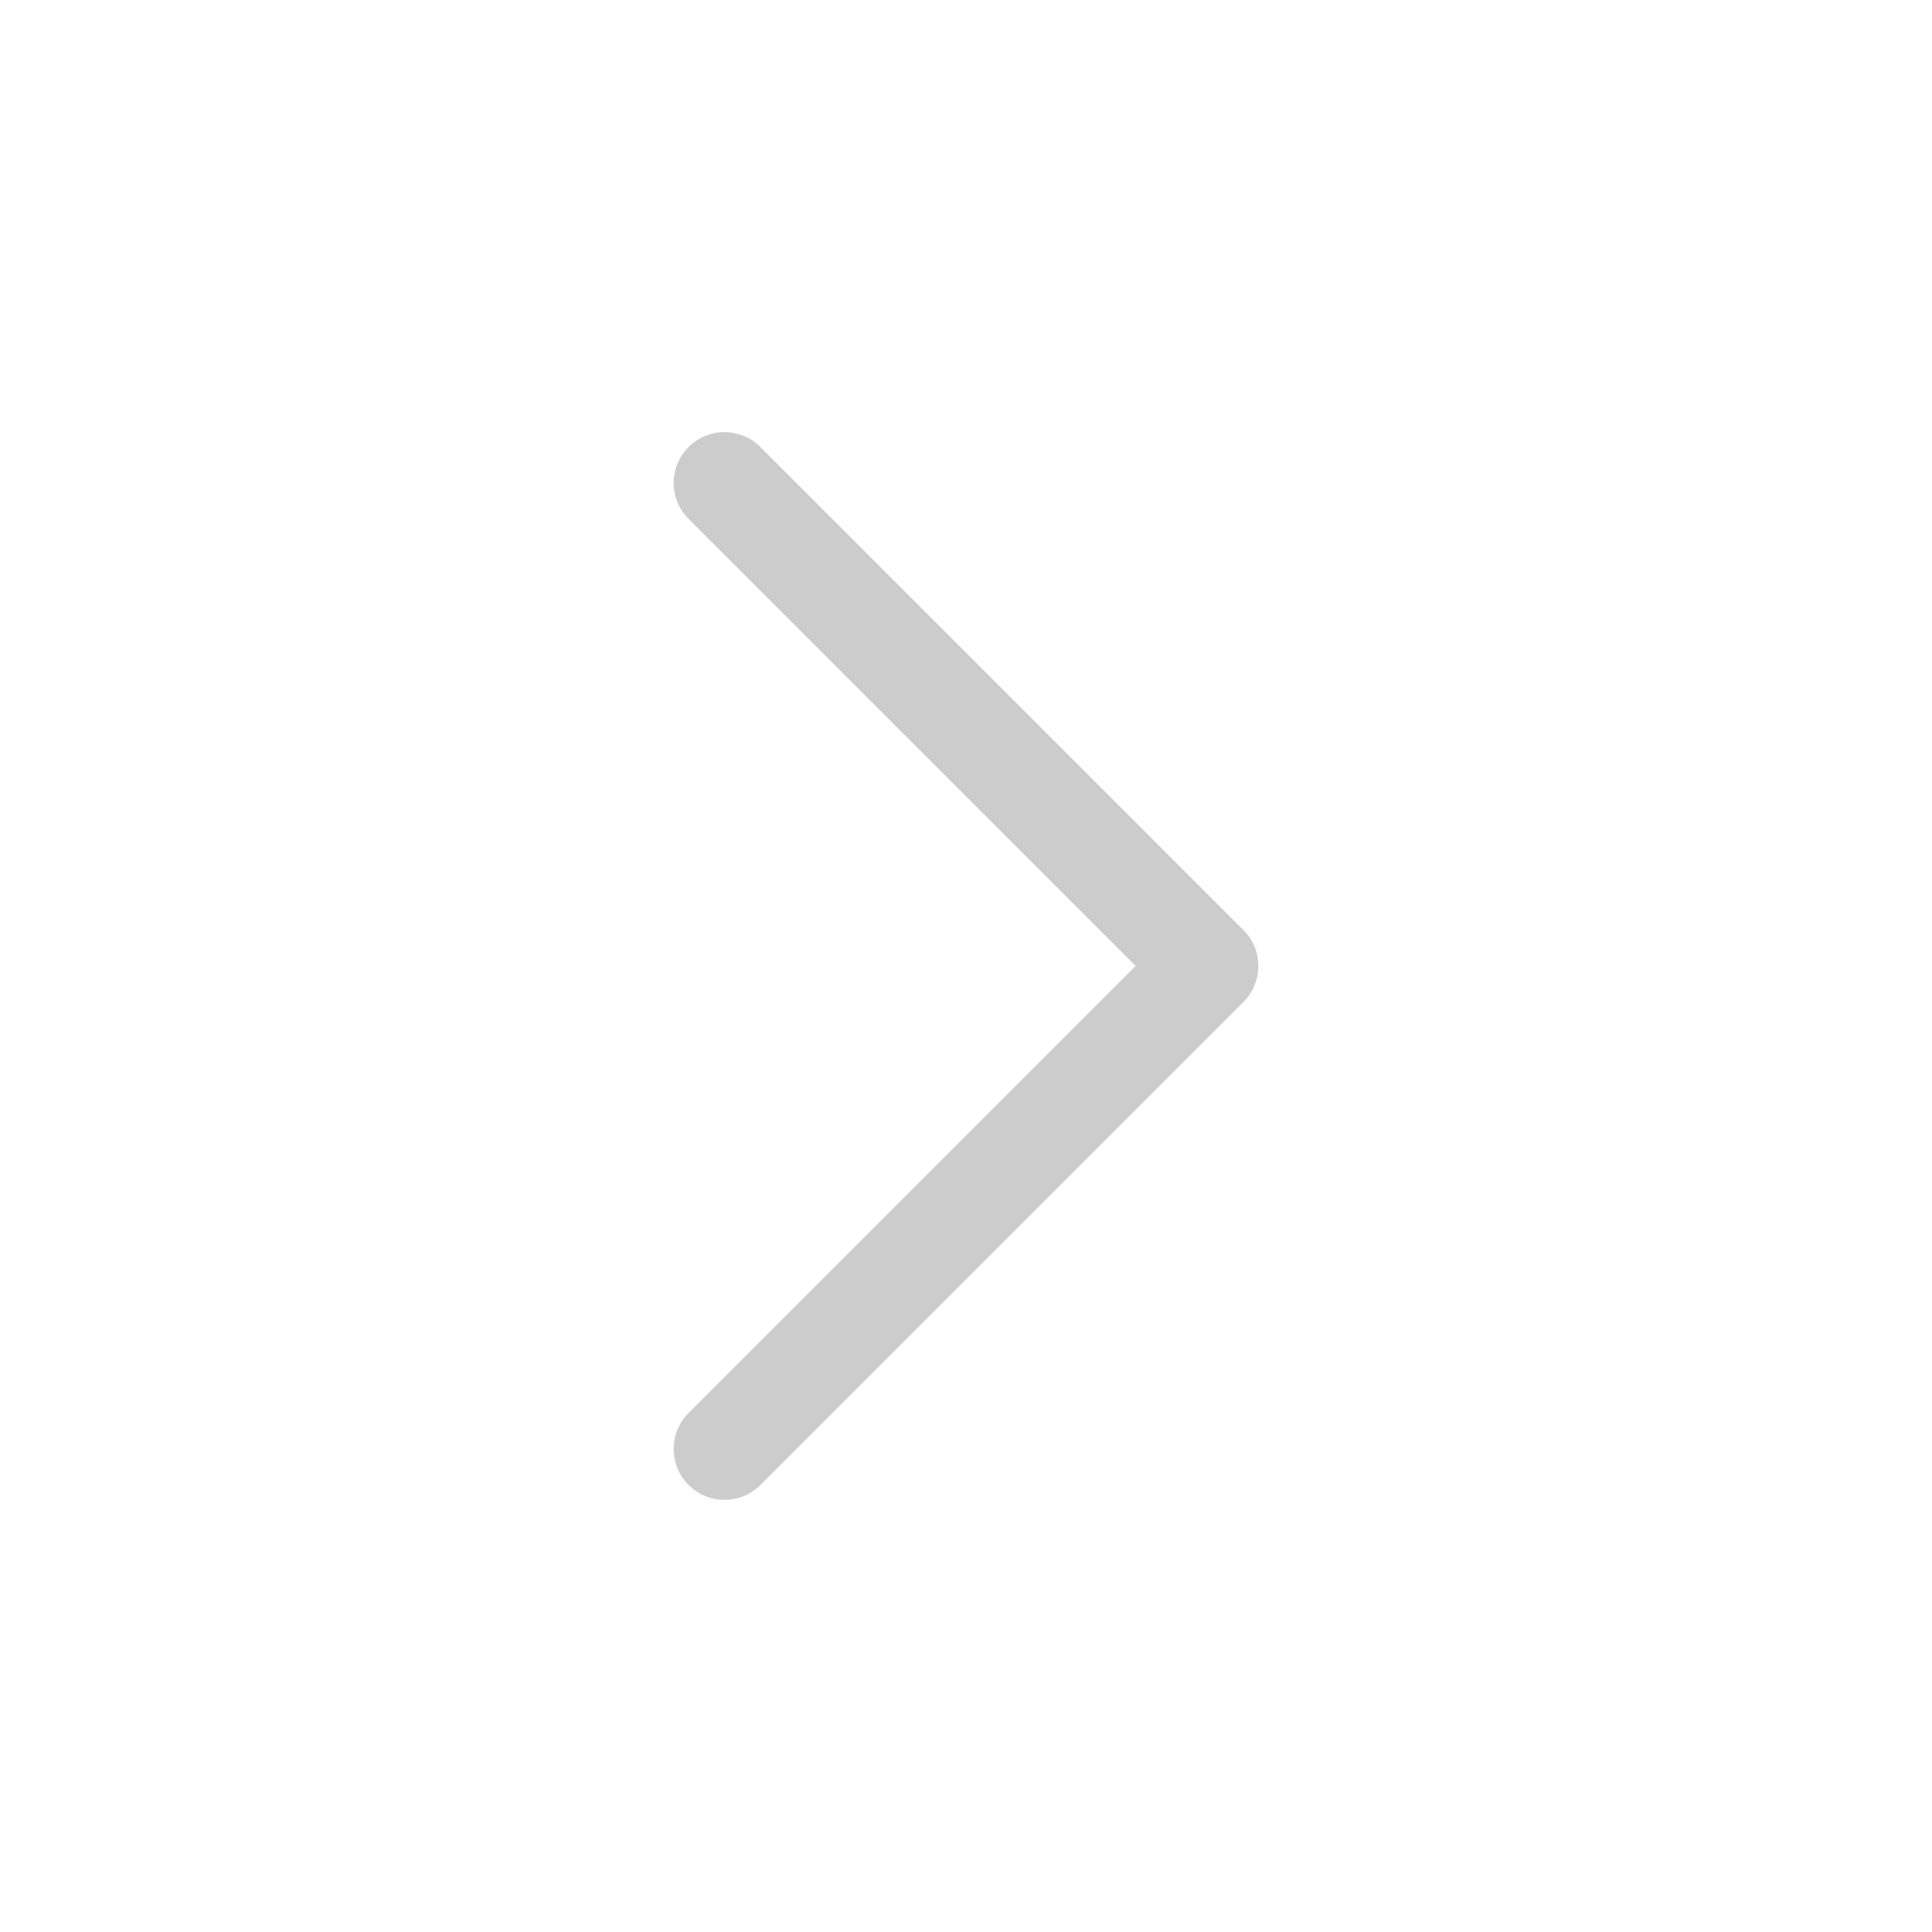
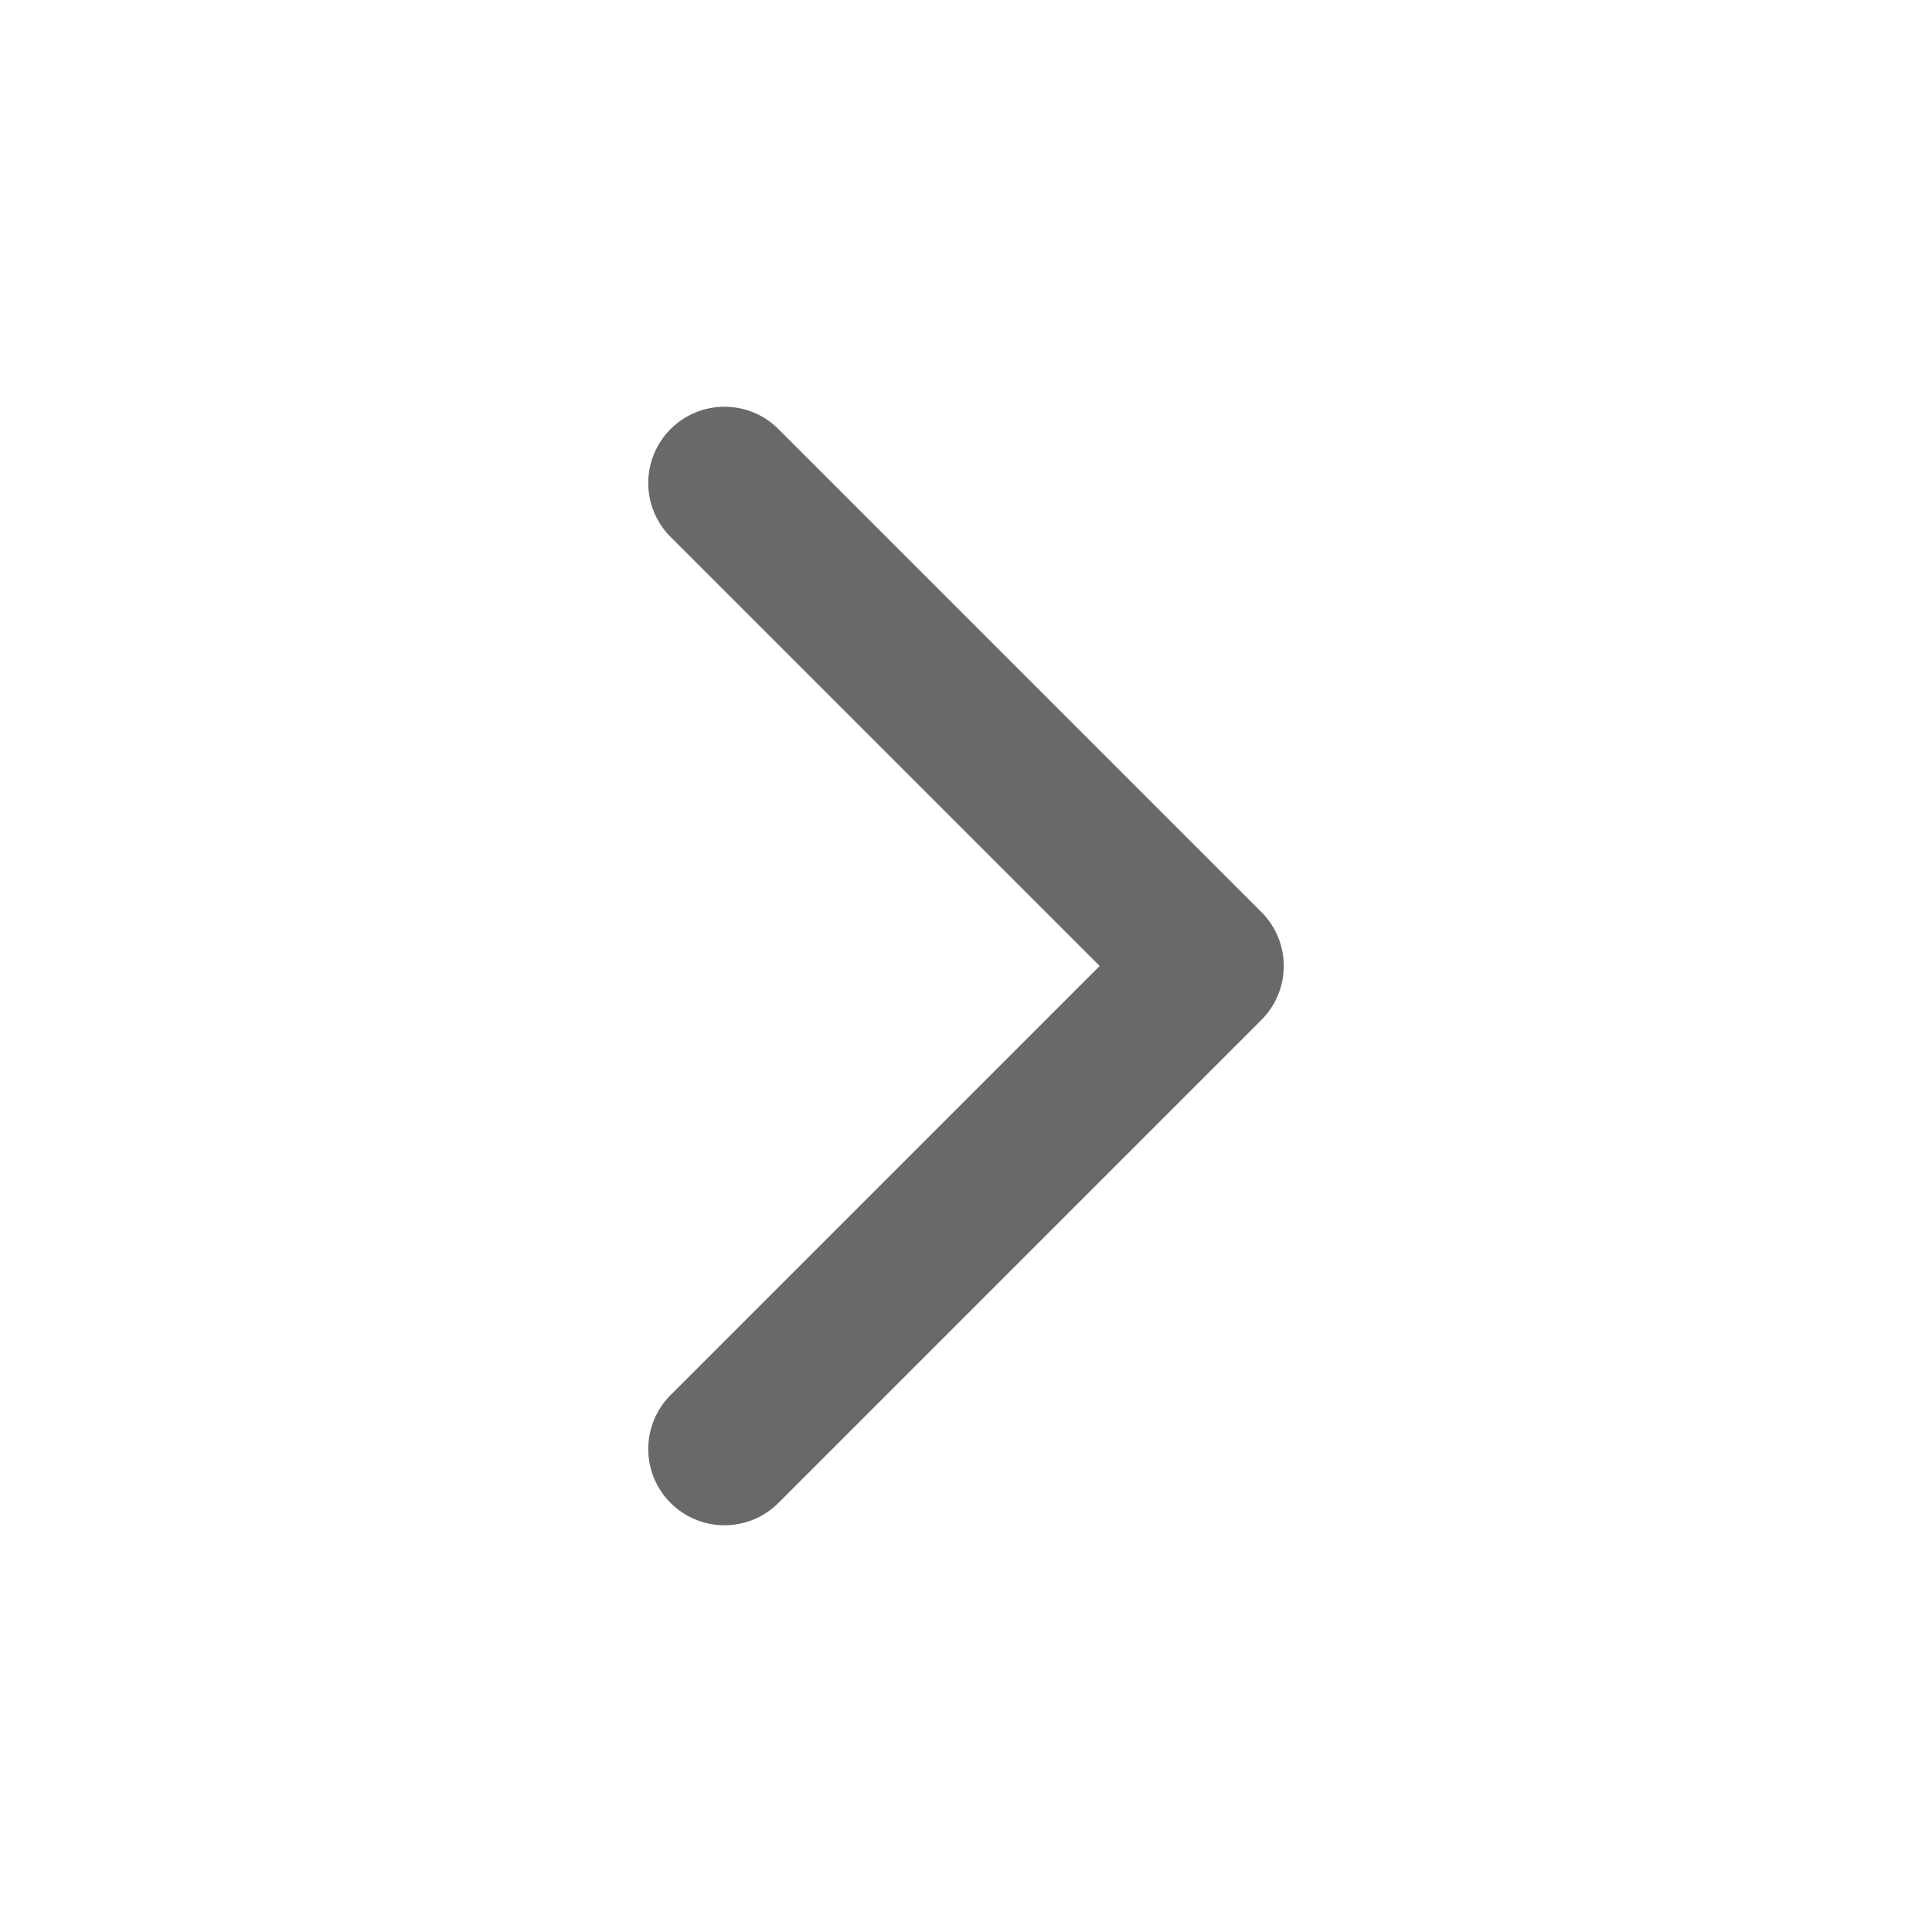
<svg xmlns="http://www.w3.org/2000/svg" width="38" height="38" viewBox="0 0 38 38" fill="none">
-   <path d="M14.25 28.5L23.75 19L14.25 9.5" stroke="#BABABA" stroke-opacity="0.733" stroke-width="2" stroke-linecap="round" stroke-linejoin="round" />
+   <path d="M14.25 28.5L23.75 19L14.25 9.5" stroke="#696969" stroke-width="3" stroke-linecap="round" stroke-linejoin="round" />
</svg>
